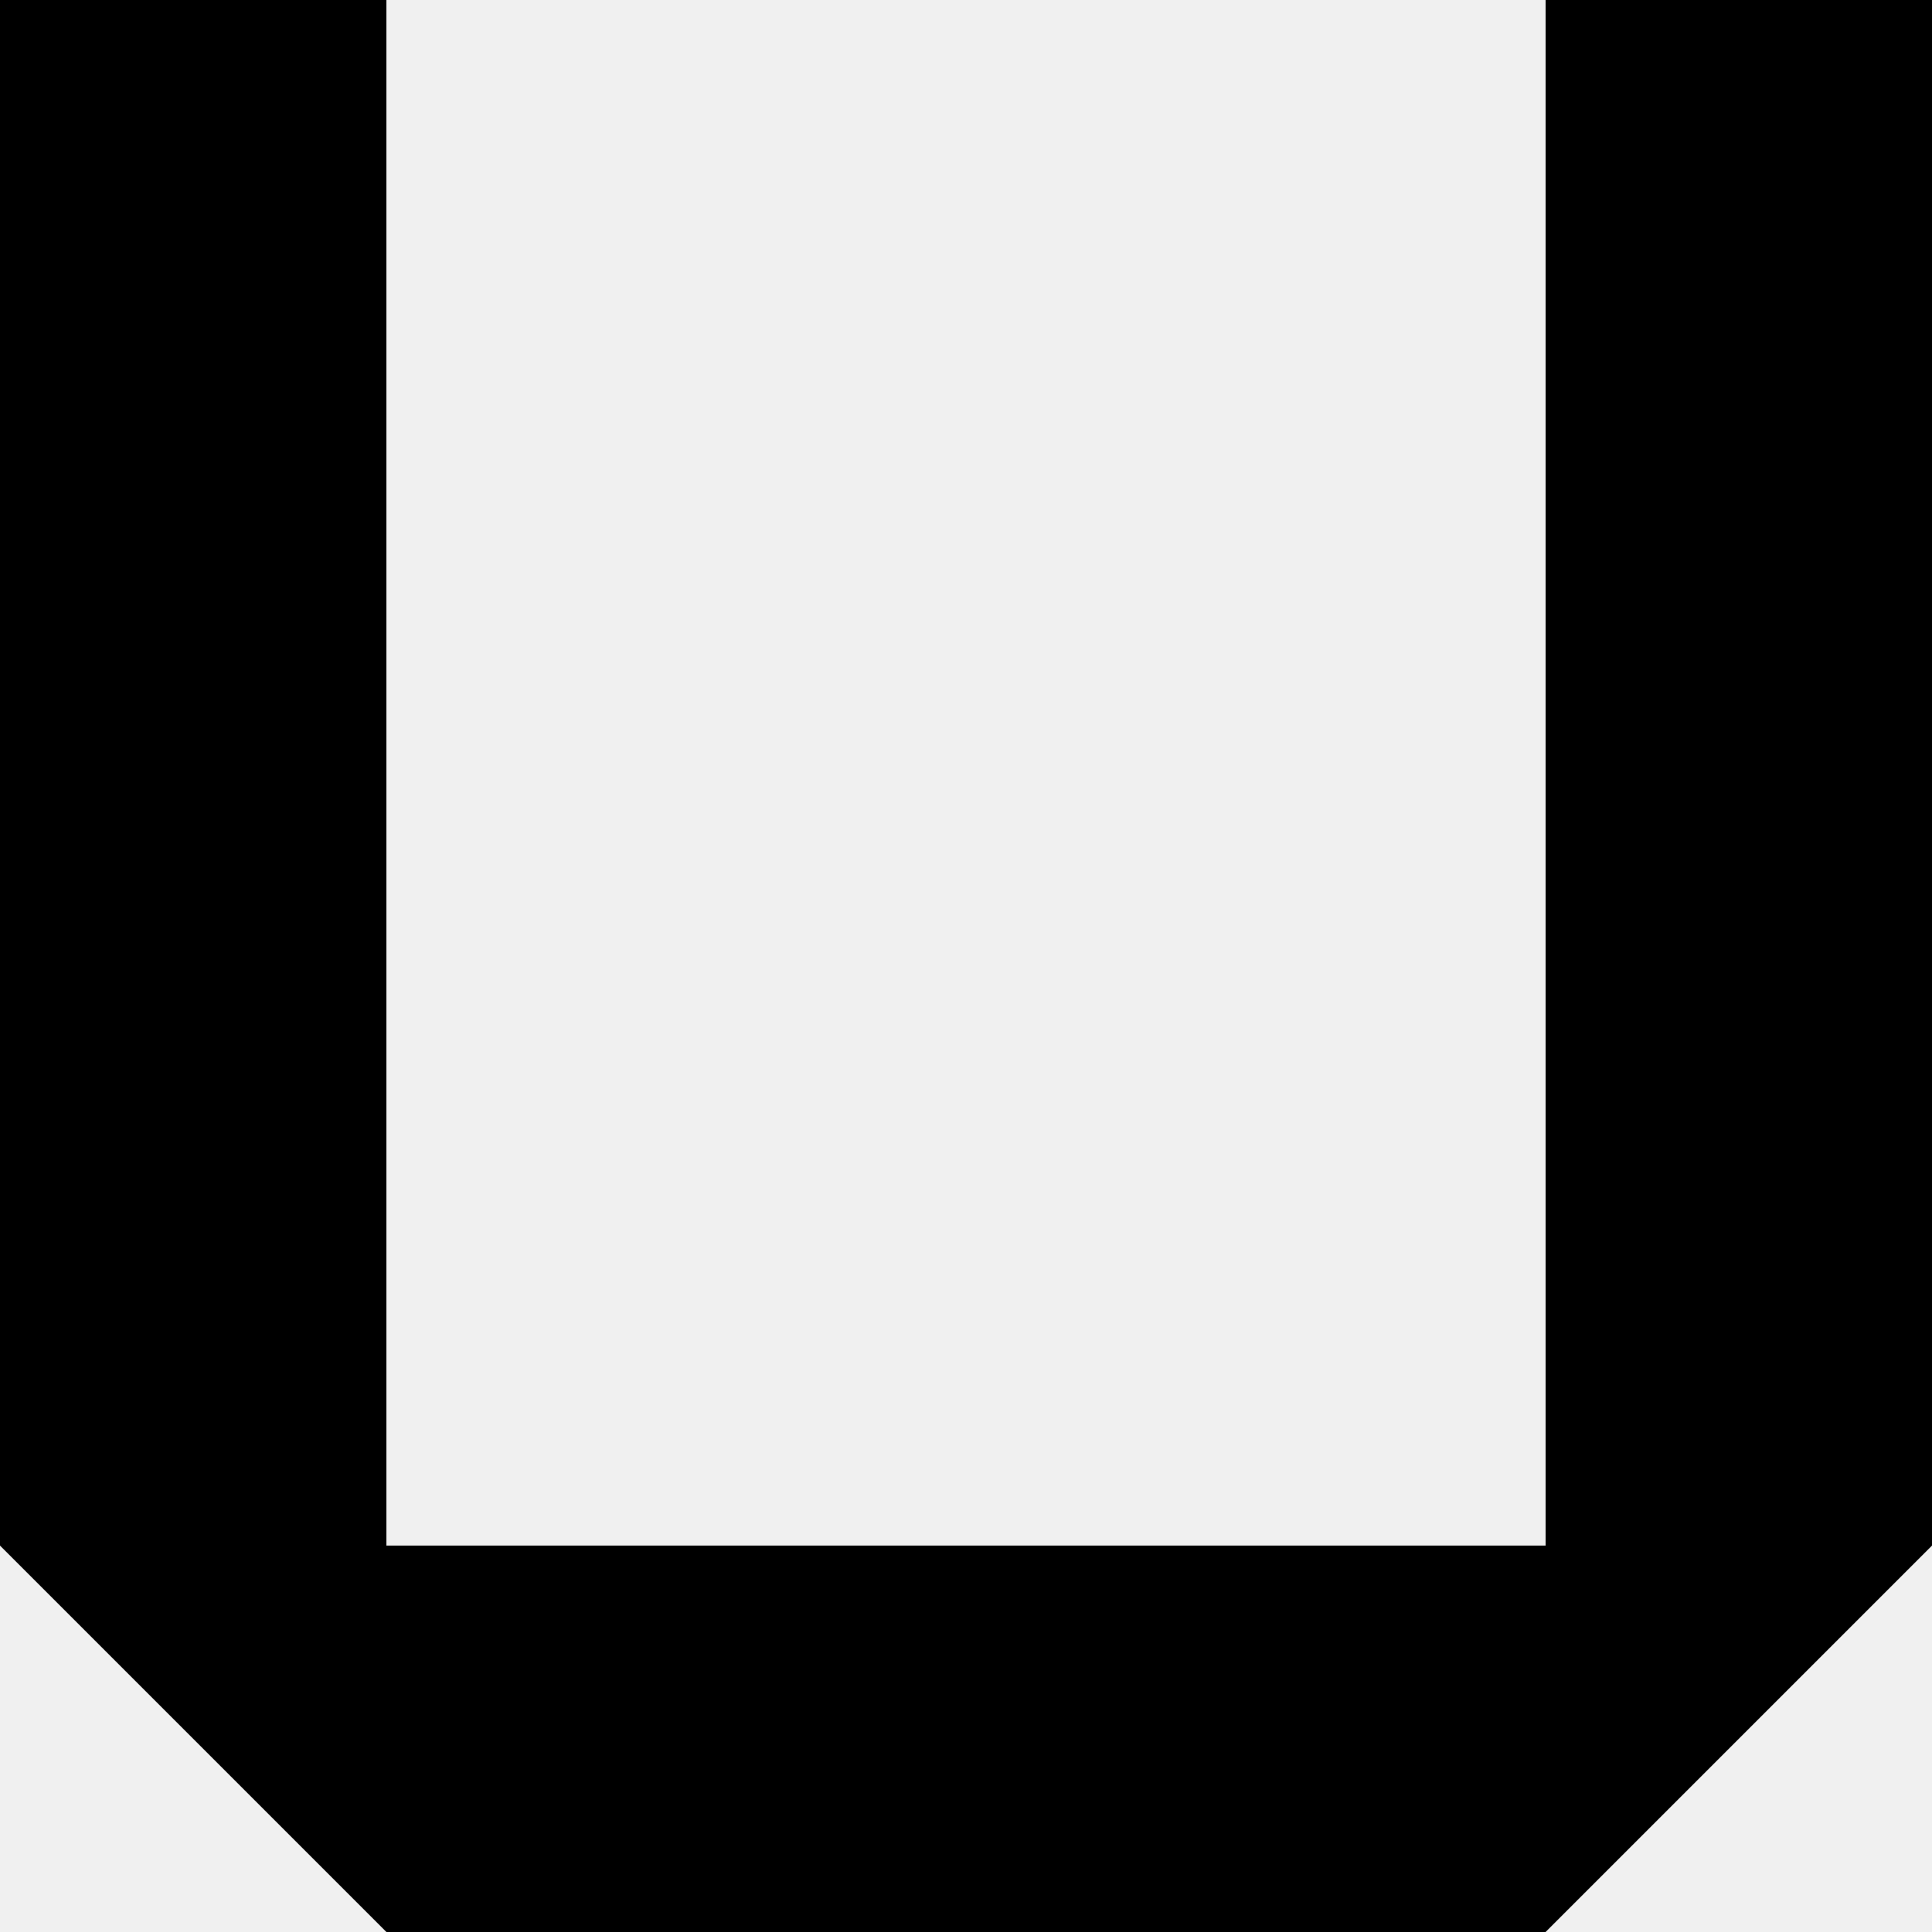
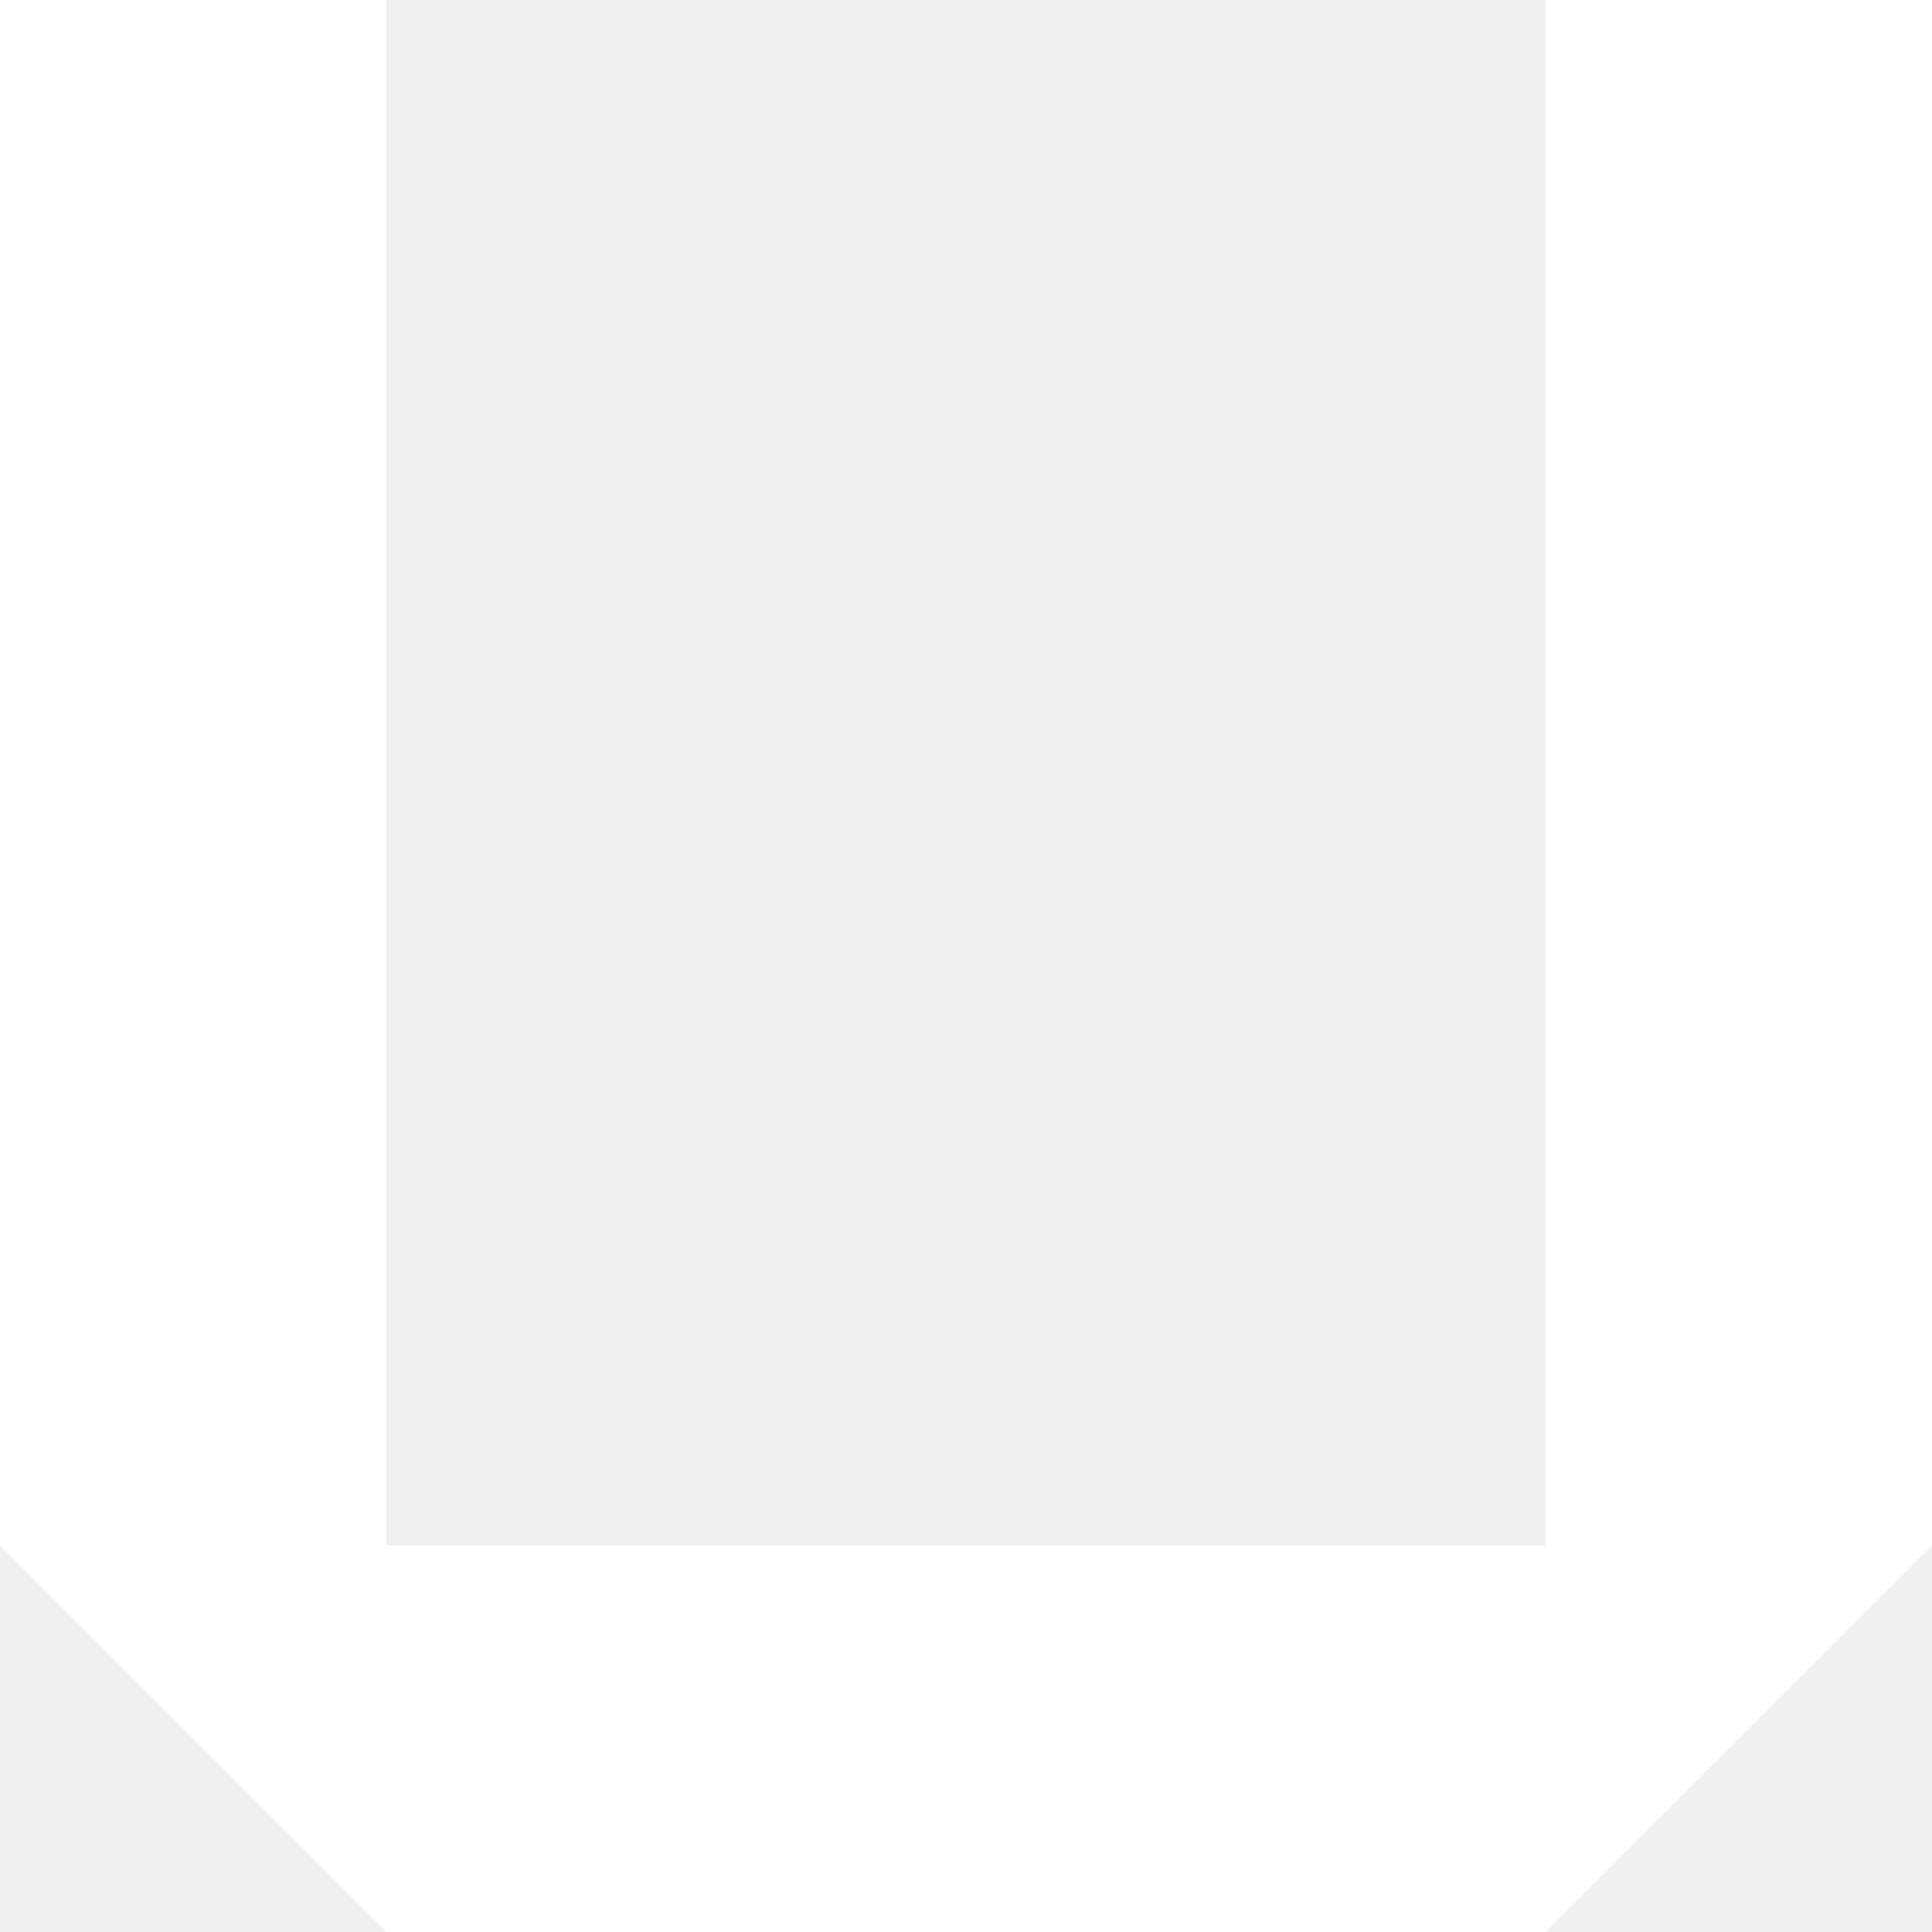
<svg xmlns="http://www.w3.org/2000/svg" version="1.1" id="Layer_1" x="0" y="0" viewBox="402 290.5 200 200" enable-background="new 402 290.5 200 200" xml:space="preserve">
-   <path display="none" fill="#27DDED" stroke="#ffffff" stroke-width="4" stroke-miterlimit="10" d="M434 290.5c0-4.4 3.6-8 8-8s8 3.6 8 8 -3.6 8-8 8S434 294.9 434 290.5z" />
-   <path display="none" fill="#FFFFFF" stroke="#ffffff" stroke-width="2" stroke-miterlimit="10" d="M434 450.5c0-4.4 3.6-8 8-8s8 3.6 8 8 -3.6 8-8 8S434 454.9 434 450.5z" />
-   <path display="none" fill="#FFFFFF" stroke="#ffffff" stroke-width="2" stroke-miterlimit="10" d="M554 450.5c0-4.4 3.6-8 8-8s8 3.6 8 8 -3.6 8-8 8S554 454.9 554 450.5z" />
-   <path display="none" fill="#FFFFFF" stroke="#ffffff" stroke-width="2" stroke-miterlimit="10" d="M554 290.5c0-4.4 3.6-8 8-8s8 3.6 8 8 -3.6 8-8 8S554 294.9 554 290.5z" />
-   <path display="none" fill="#FFFFFF" stroke="#ffffff" stroke-width="2" stroke-miterlimit="10" d="M594 290.5c0-4.4 3.6-8 8-8s8 3.6 8 8 -3.6 8-8 8S594 294.9 594 290.5z" />
-   <path display="none" fill="#FFFFFF" stroke="#ffffff" stroke-width="2" stroke-miterlimit="10" d="M594 450.5c0-4.4 3.6-8 8-8s8 3.6 8 8 -3.6 8-8 8S594 454.9 594 450.5z" />
-   <path display="none" fill="#FFFFFF" stroke="#ffffff" stroke-width="2" stroke-miterlimit="10" d="M554 490.5c0-4.4 3.6-8 8-8s8 3.6 8 8 -3.6 8-8 8S554 494.9 554 490.5z" />
-   <path display="none" fill="#FFFFFF" stroke="#ffffff" stroke-width="2" stroke-miterlimit="10" d="M434 490.5c0-4.4 3.6-8 8-8s8 3.6 8 8 -3.6 8-8 8S434 494.9 434 490.5z" />
-   <path display="none" fill="#FFFFFF" stroke="#ffffff" stroke-width="2" stroke-miterlimit="10" d="M394 450.5c0-4.4 3.6-8 8-8s8 3.6 8 8 -3.6 8-8 8S394 454.9 394 450.5z" />
-   <path display="none" fill="#FFFFFF" stroke="#ffffff" stroke-width="2" stroke-miterlimit="10" d="M394 290.5c0-4.4 3.6-8 8-8s8 3.6 8 8 -3.6 8-8 8S394 294.9 394 290.5z" />
-   <polyline points="442 290.5 442 450.5 562 450.5 562 290.5 602 290.5 602 450.5 562 490.5 442 490.5 402 450.5 402 290.5 " />
+   <polyline fill="#ffffff" points="442 290.5 442 450.5 562 450.5 562 290.5 602 290.5 602 450.5 562 490.5 442 490.5 402 450.5 402 290.5 " />
</svg>
